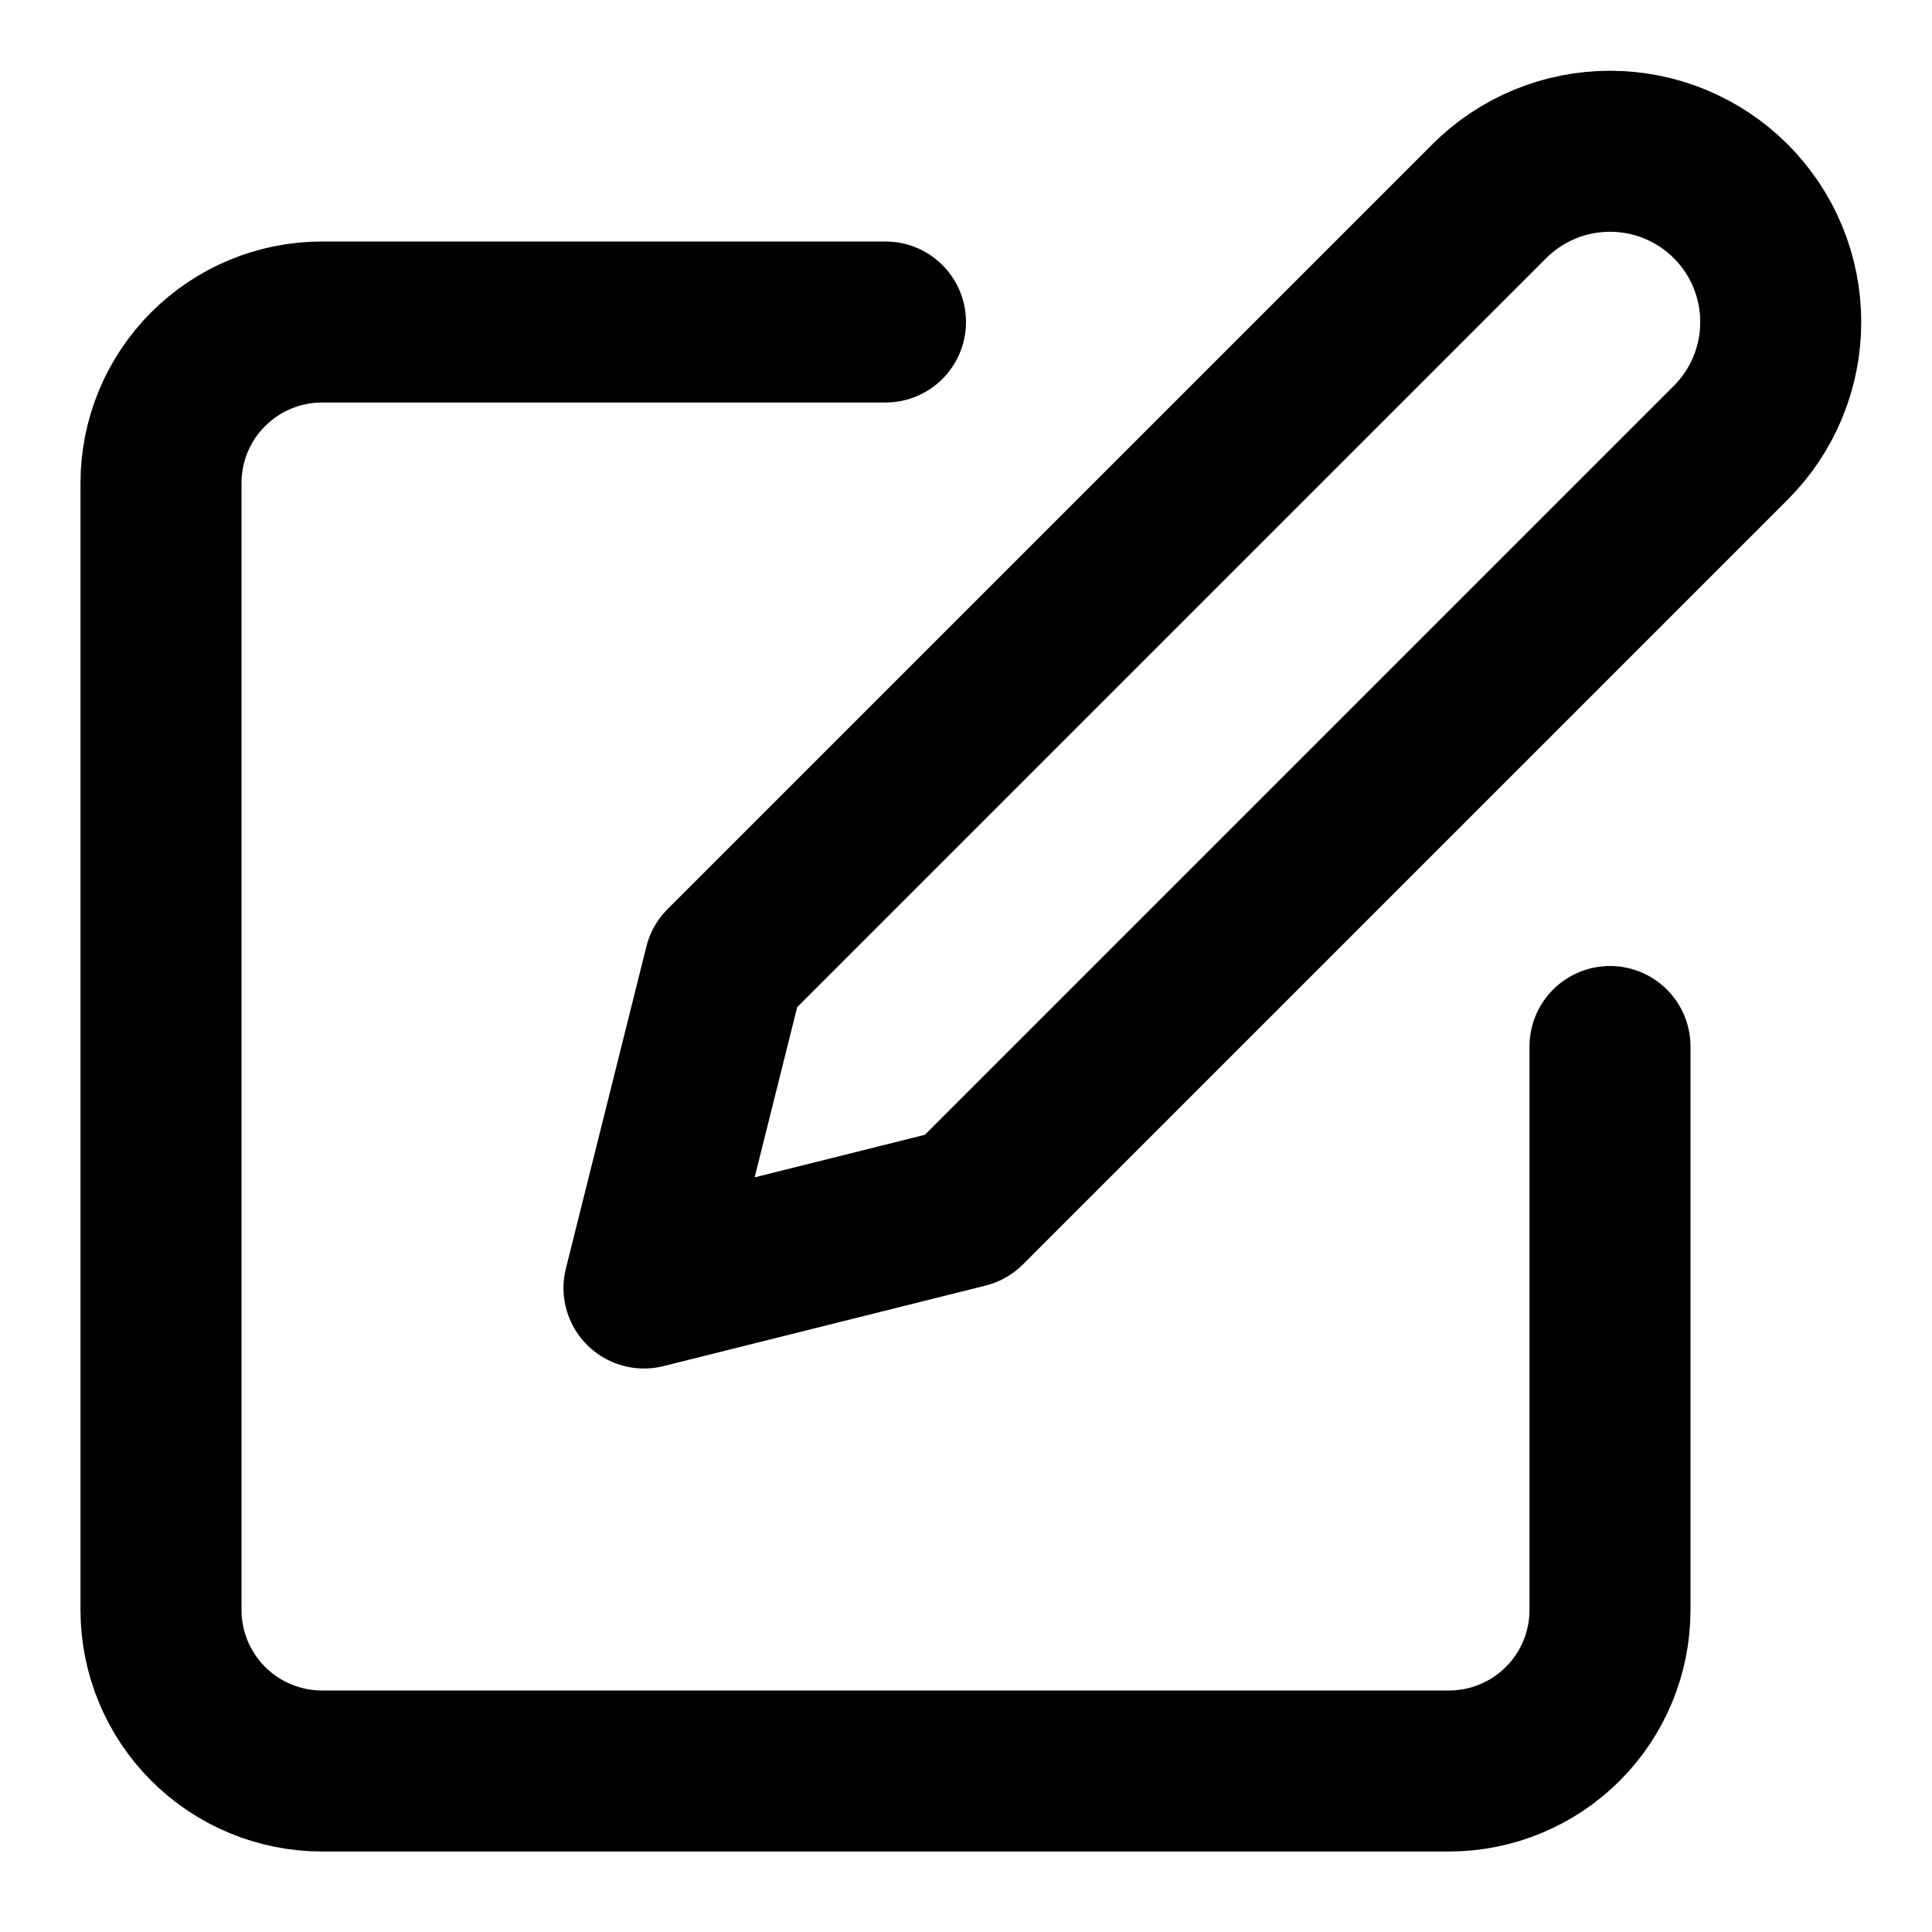
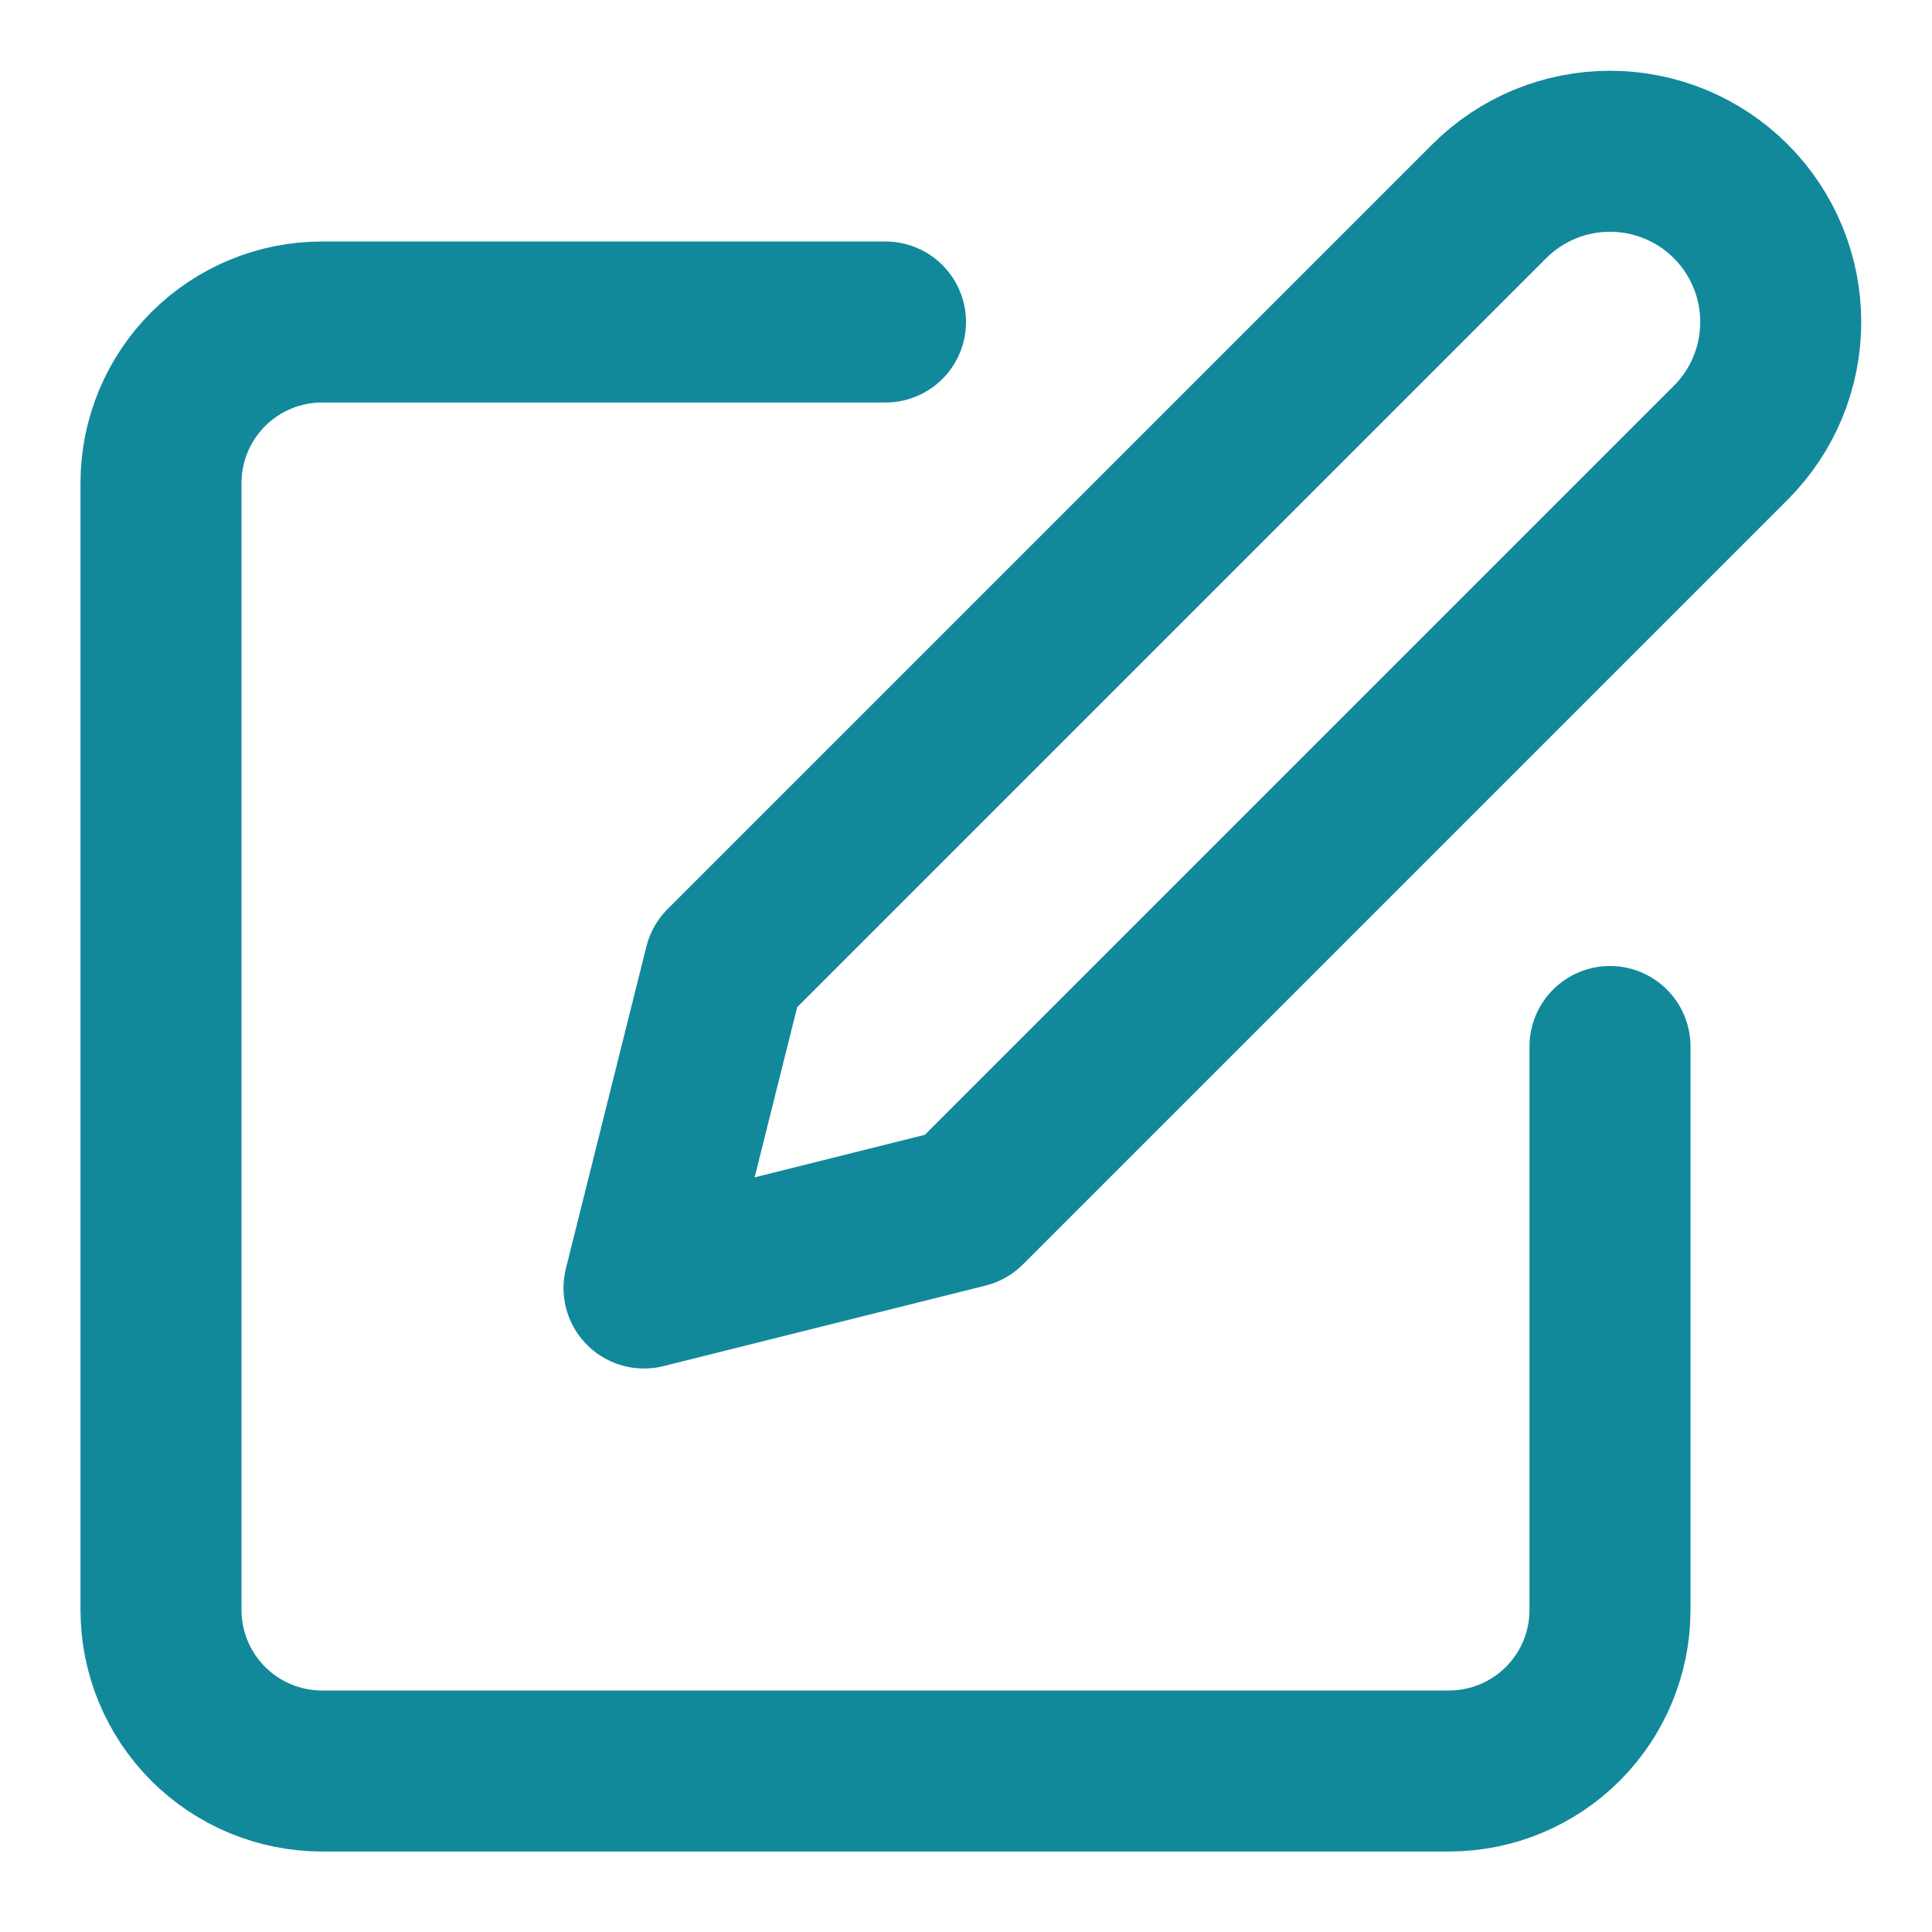
<svg xmlns="http://www.w3.org/2000/svg" width="24" height="24" viewBox="0 0 24 24" fill="none">
-   <path d="M11 4H4C3.47 4 2.961 4.211 2.586 4.586C2.211 4.961 2 5.47 2 6V20C2 20.53 2.211 21.039 2.586 21.414C2.961 21.789 3.47 22 4 22H18C18.53 22 19.039 21.789 19.414 21.414C19.789 21.039 20 20.53 20 20V13" stroke="black" stroke-width="2" stroke-linecap="round" stroke-linejoin="round" />
-   <path d="M18.5 2.5C18.898 2.102 19.437 1.879 20 1.879C20.563 1.879 21.102 2.102 21.5 2.5C21.898 2.898 22.121 3.438 22.121 4C22.121 4.563 21.898 5.102 21.5 5.5L12 15L8 16L9 12L18.5 2.5Z" stroke="black" stroke-width="2" stroke-linecap="round" stroke-linejoin="round" />
+   <path d="M11 4H4C3.47 4 2.961 4.211 2.586 4.586C2.211 4.961 2 5.47 2 6V20C2 20.53 2.211 21.039 2.586 21.414C2.961 21.789 3.47 22 4 22H18C18.53 22 19.039 21.789 19.414 21.414C19.789 21.039 20 20.53 20 20V13" stroke="#11899B" stroke-width="2" stroke-linecap="round" stroke-linejoin="round" />
+   <path d="M18.5 2.5C18.898 2.102 19.437 1.879 20 1.879C20.563 1.879 21.102 2.102 21.5 2.5C21.898 2.898 22.121 3.438 22.121 4C22.121 4.563 21.898 5.102 21.5 5.5L12 15L8 16L9 12L18.5 2.5Z" stroke="#11899B" stroke-width="2" stroke-linecap="round" stroke-linejoin="round" />
</svg>
